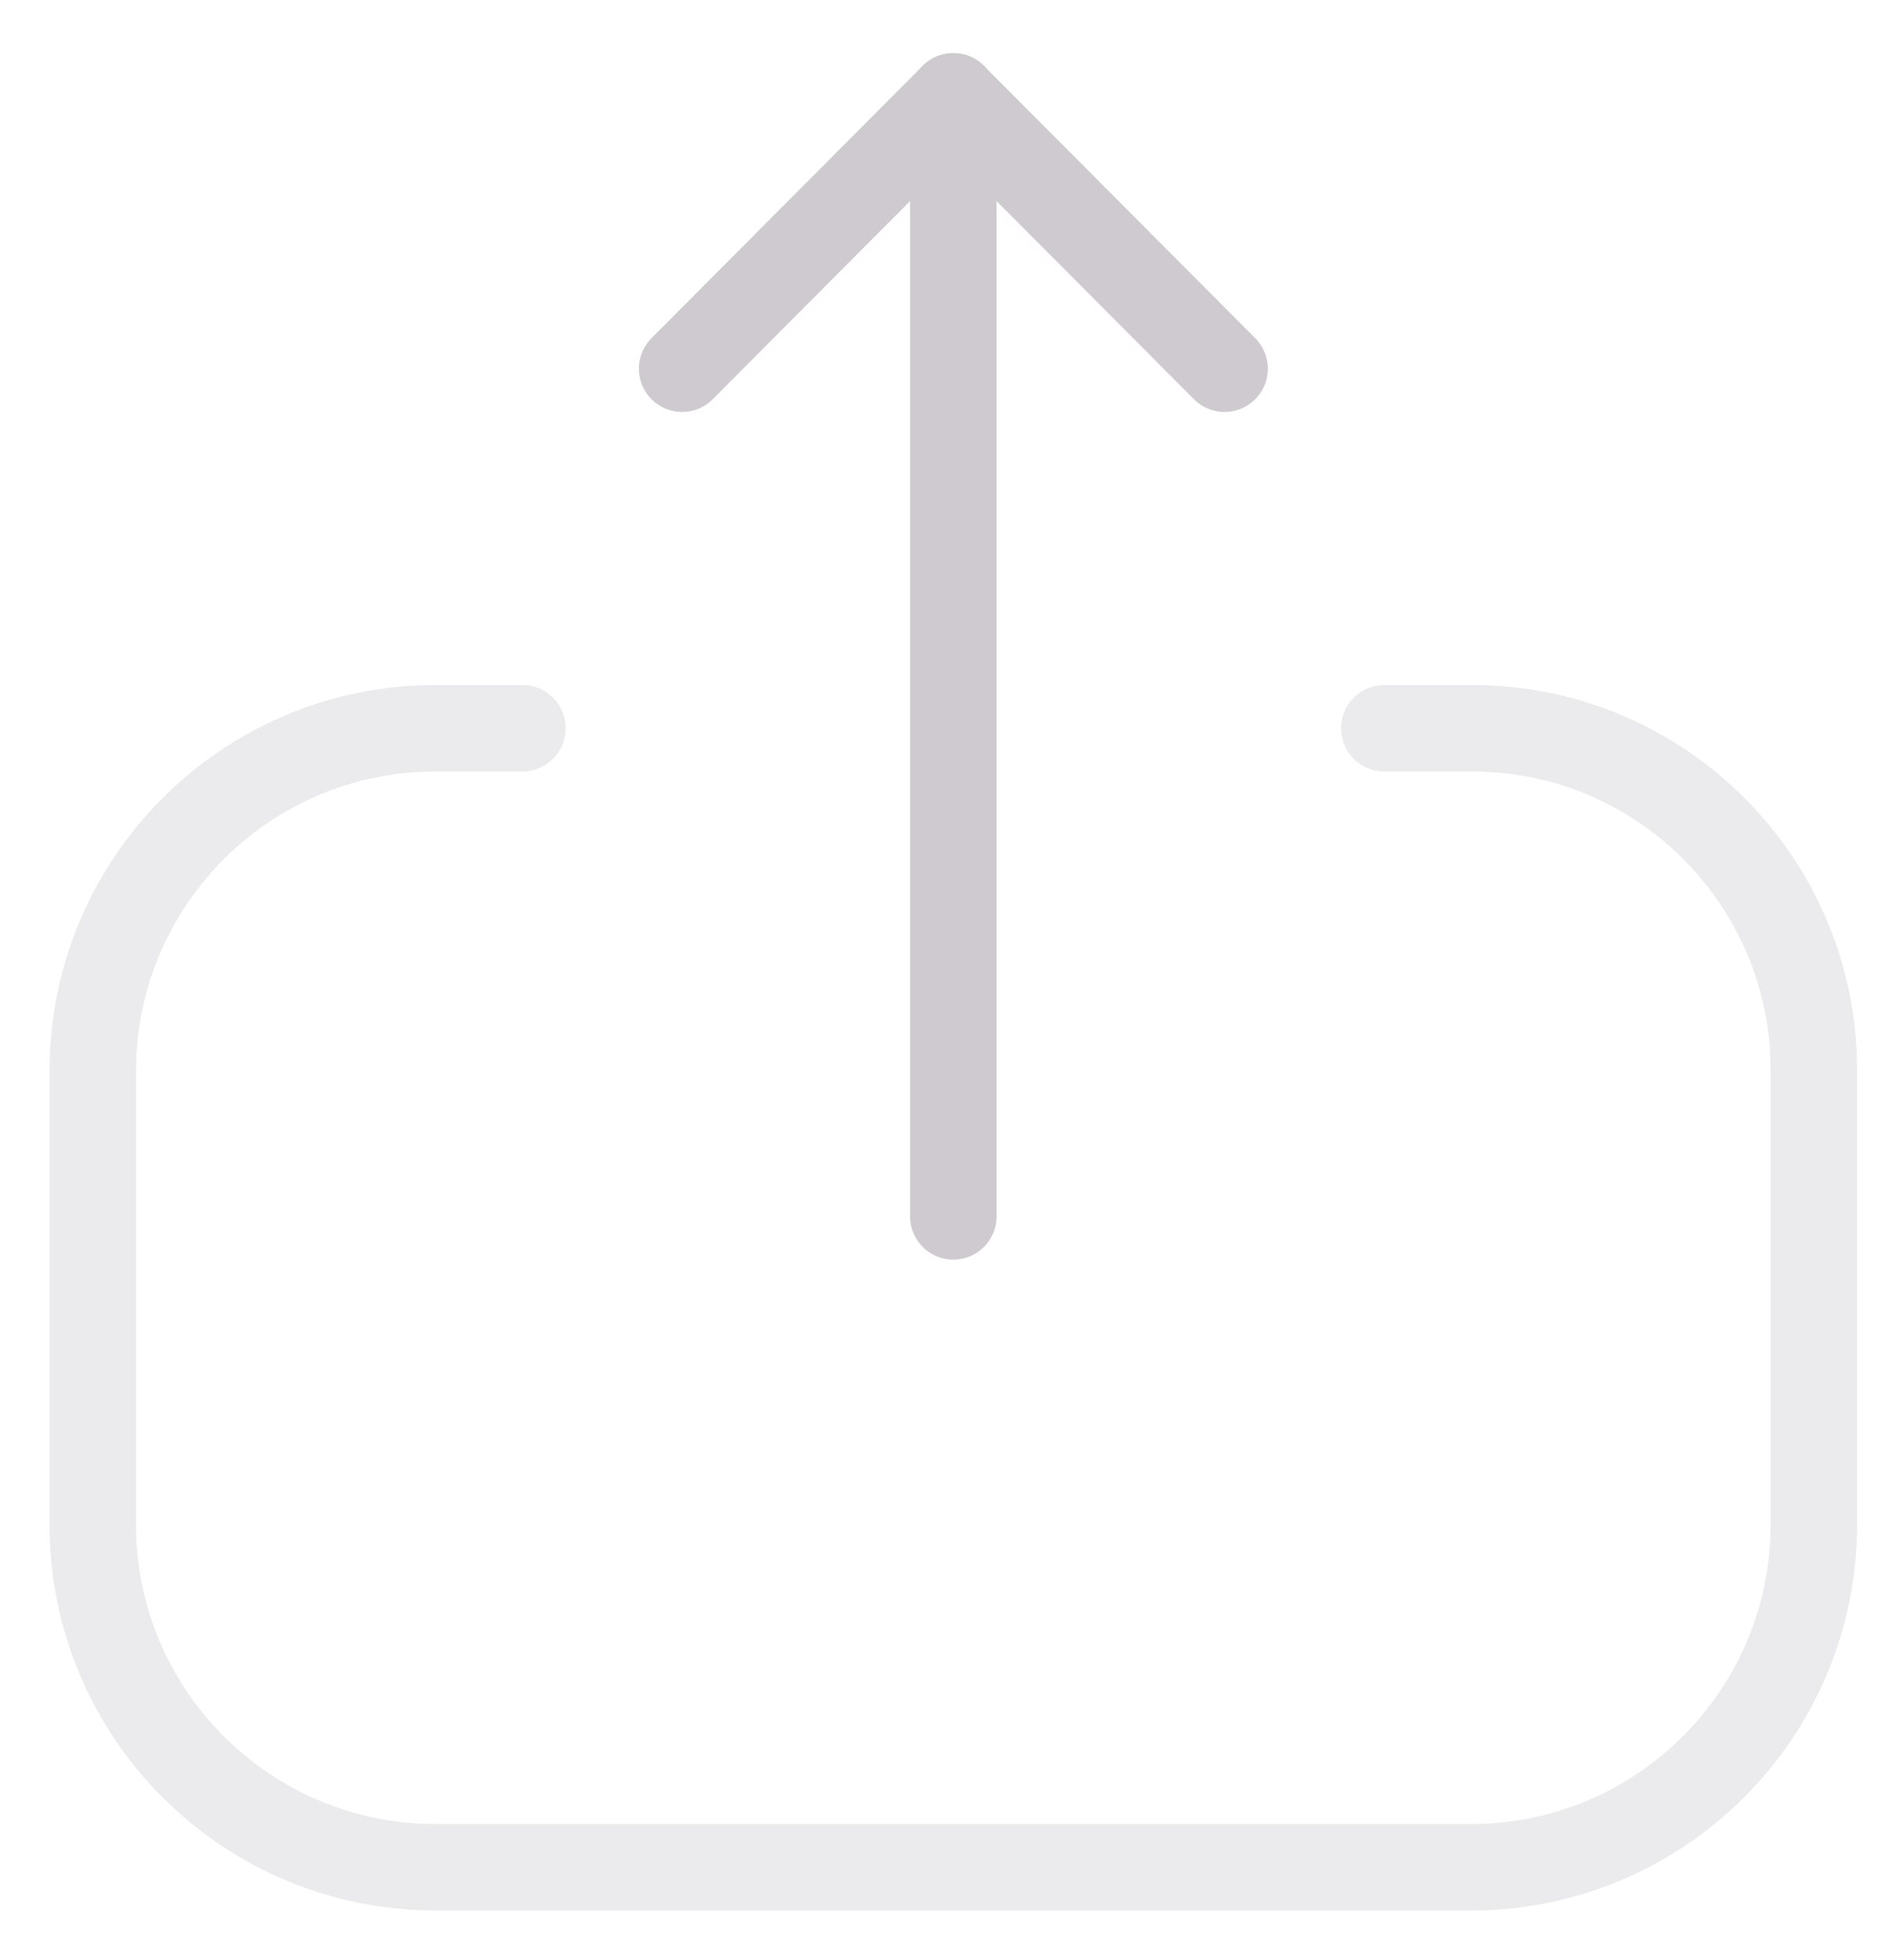
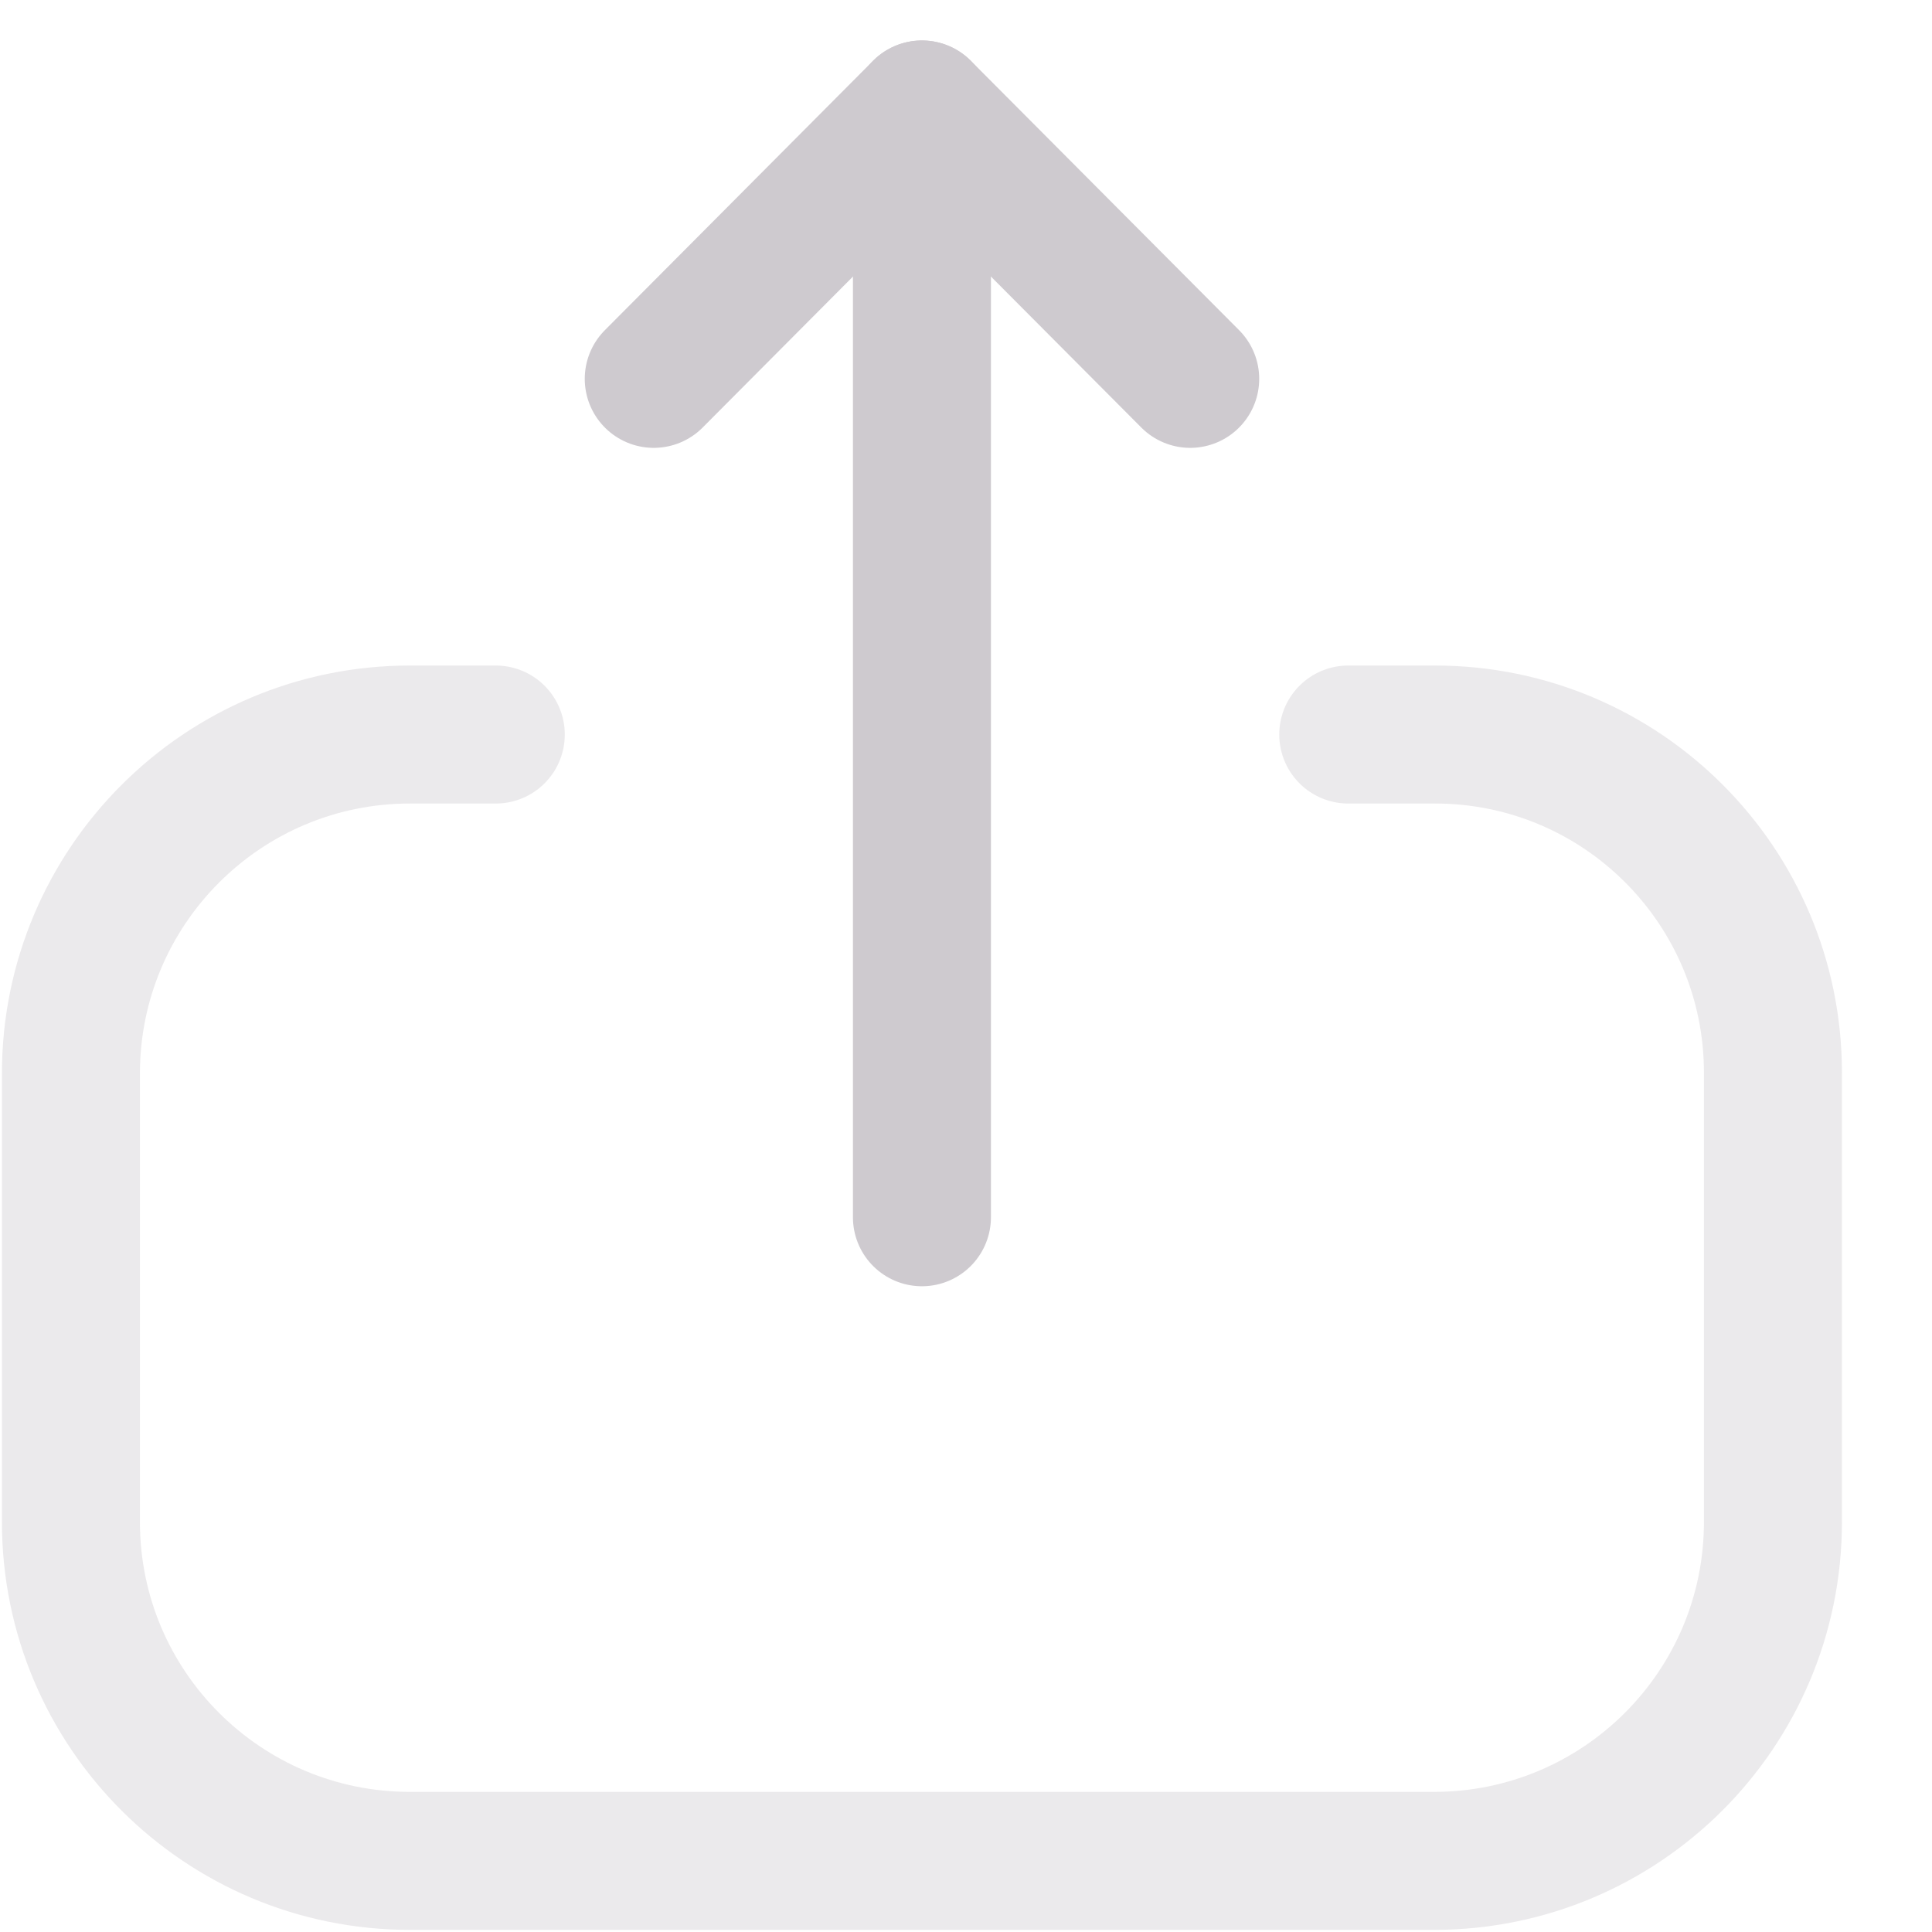
- <svg xmlns="http://www.w3.org/2000/svg" width="33" height="34" viewBox="0 0 33 34" fill="none">
-   <path opacity="0.4" d="M9.061 12.633H7.555C4.271 12.633 1.609 15.296 1.609 18.579L1.609 26.446C1.609 29.728 4.271 32.391 7.555 32.391H25.515C28.799 32.391 31.461 29.728 31.461 26.446V18.563C31.461 15.289 28.807 12.633 25.533 12.633H24.011" stroke="#CECACF" stroke-width="1.5" stroke-linecap="round" stroke-linejoin="round" />
-   <path d="M16.535 1.671V21.101" stroke="#CECACF" stroke-width="1.5" stroke-linecap="round" stroke-linejoin="round" />
-   <path d="M11.831 6.396L16.535 1.672L21.24 6.396" stroke="#CECACF" stroke-width="1.5" stroke-linecap="round" stroke-linejoin="round" />
+ <svg xmlns="http://www.w3.org/2000/svg" width="21" height="21" viewBox="0 0 21 21" fill="none">
+   <path opacity="0.4" d="M5.389 7.984H4.456C2.421 7.984 0.771 9.634 0.771 11.668L0.771 16.544C0.771 18.578 2.421 20.227 4.456 20.227H15.586C17.622 20.227 19.271 18.578 19.271 16.544V11.659C19.271 9.63 17.627 7.984 15.598 7.984L14.655 7.984" stroke="#CECACF" stroke-width="1.5" stroke-linecap="round" stroke-linejoin="round" />
+   <path d="M10.021 1.19V13.231" stroke="#CECACF" stroke-width="1.5" stroke-linecap="round" stroke-linejoin="round" />
+   <path d="M7.106 4.118L10.021 1.19L12.937 4.118" stroke="#CECACF" stroke-width="1.5" stroke-linecap="round" stroke-linejoin="round" />
</svg>
